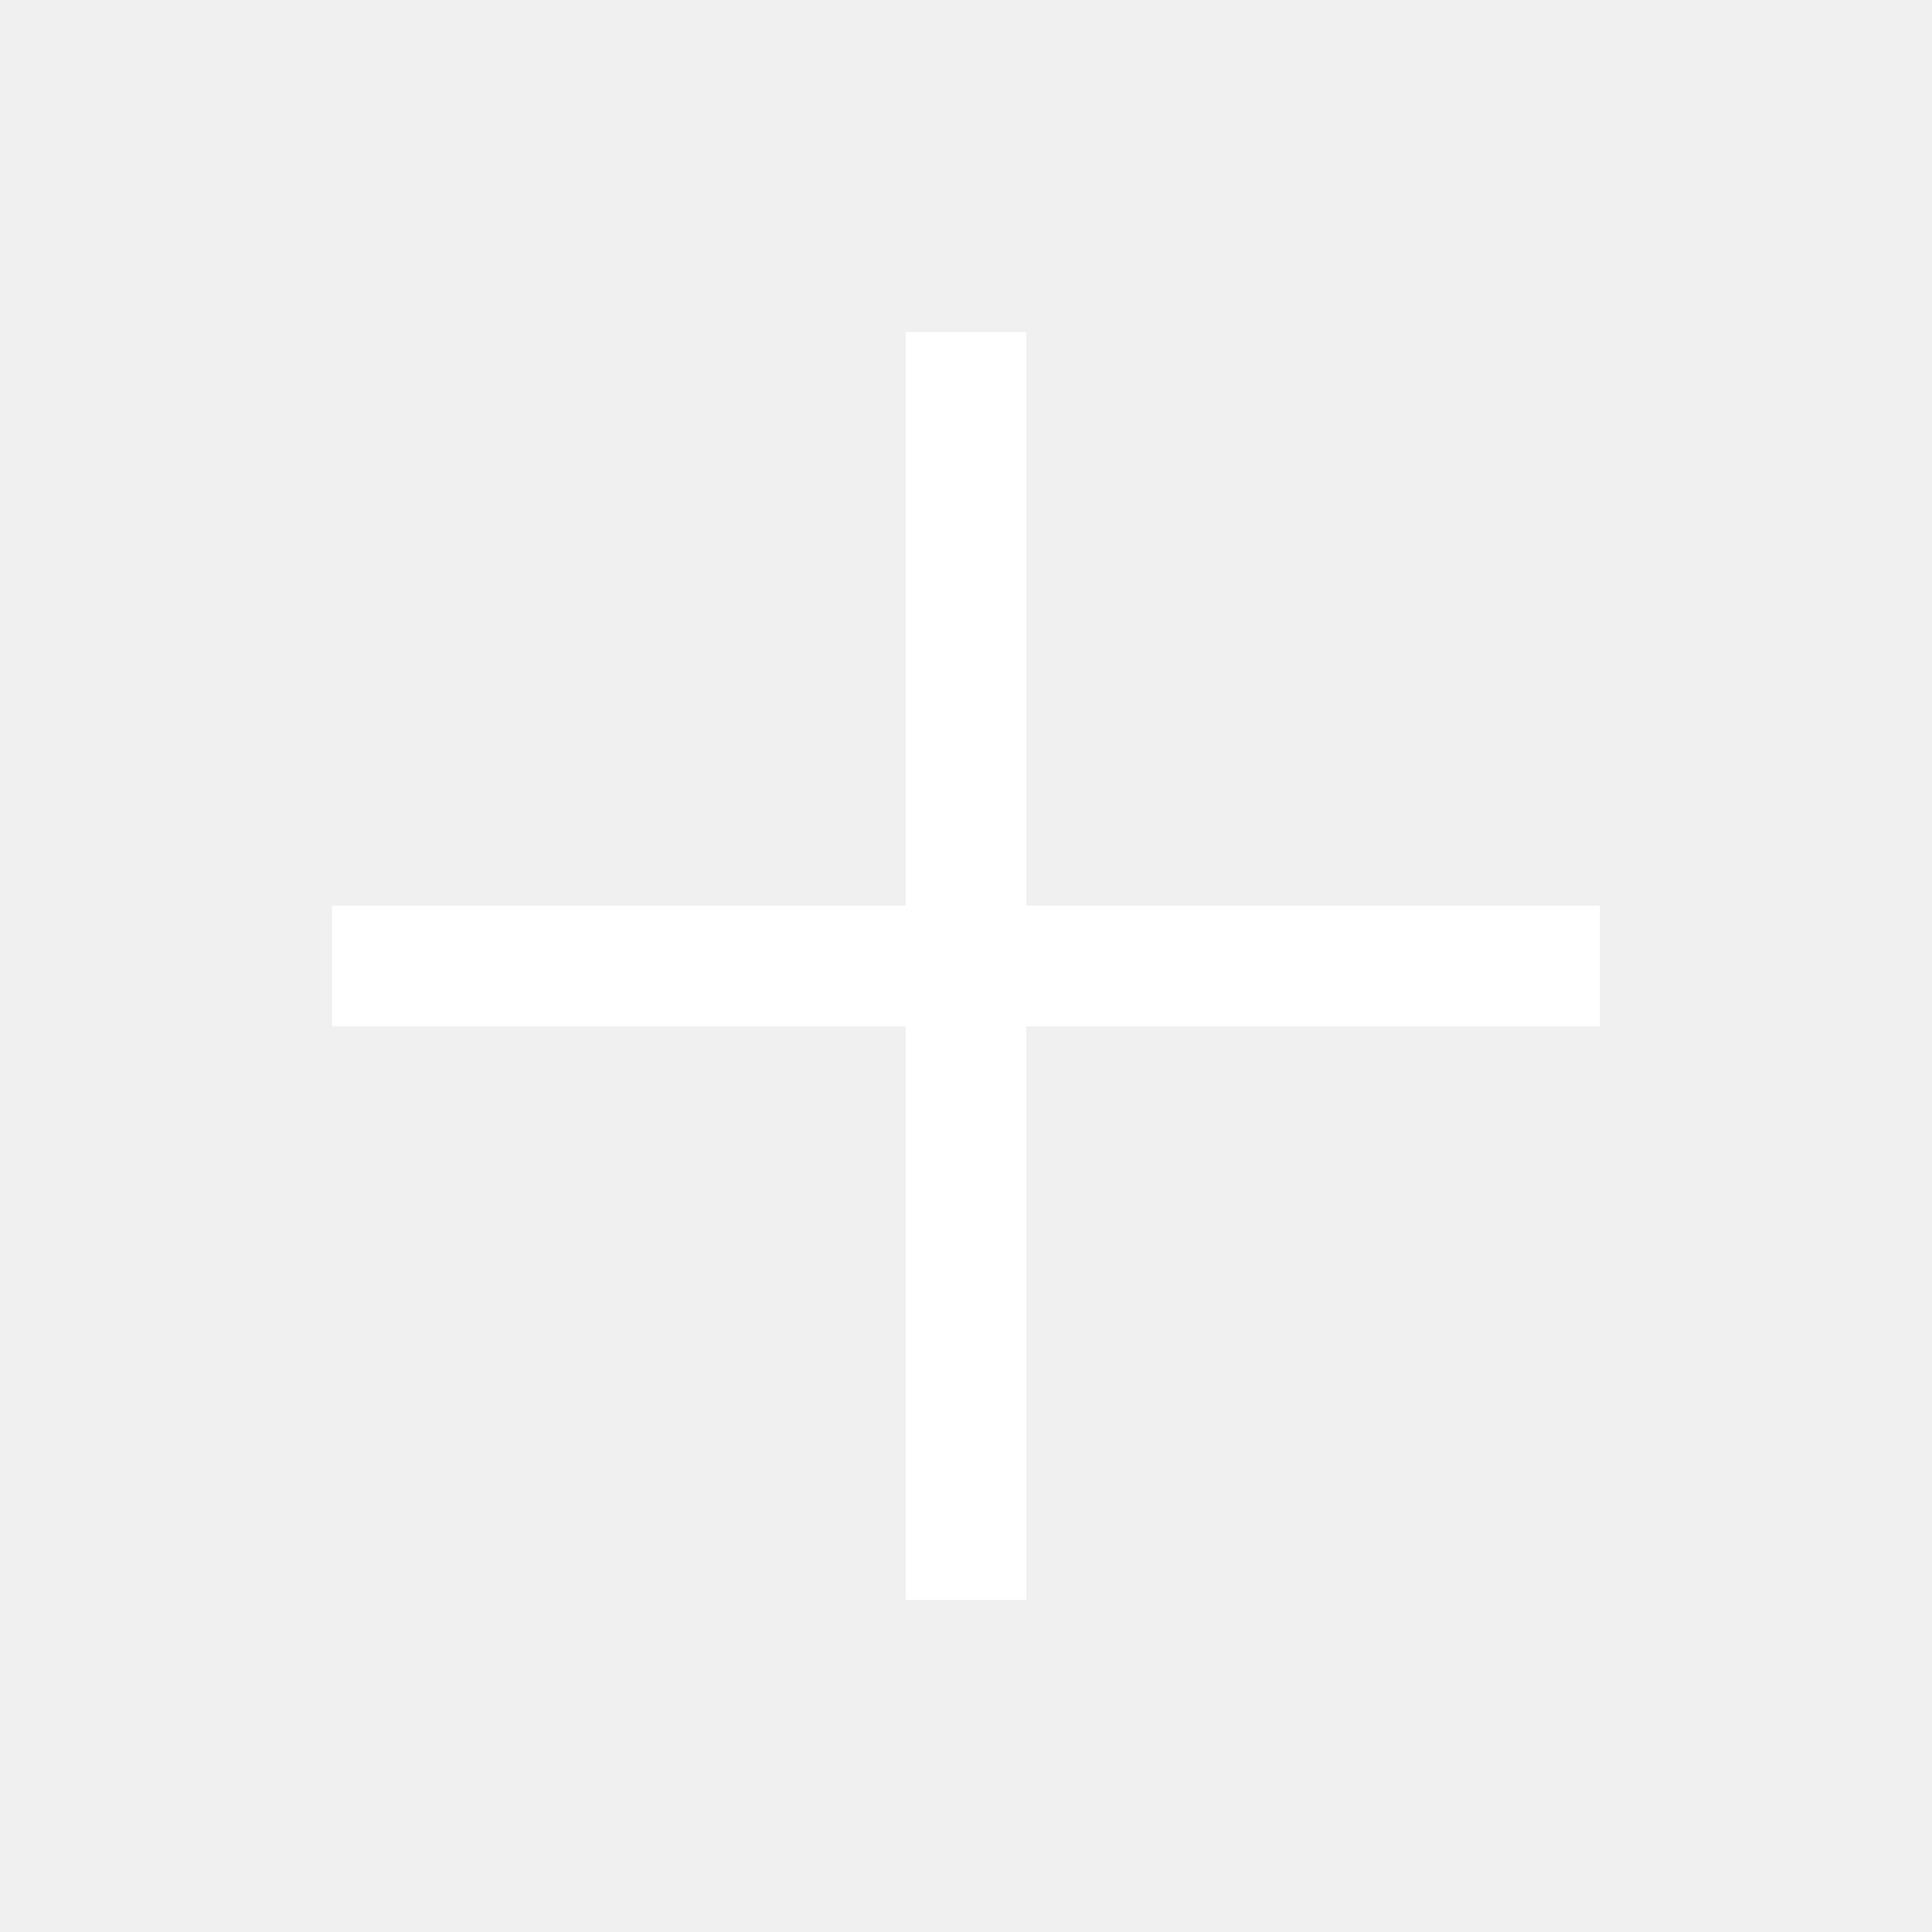
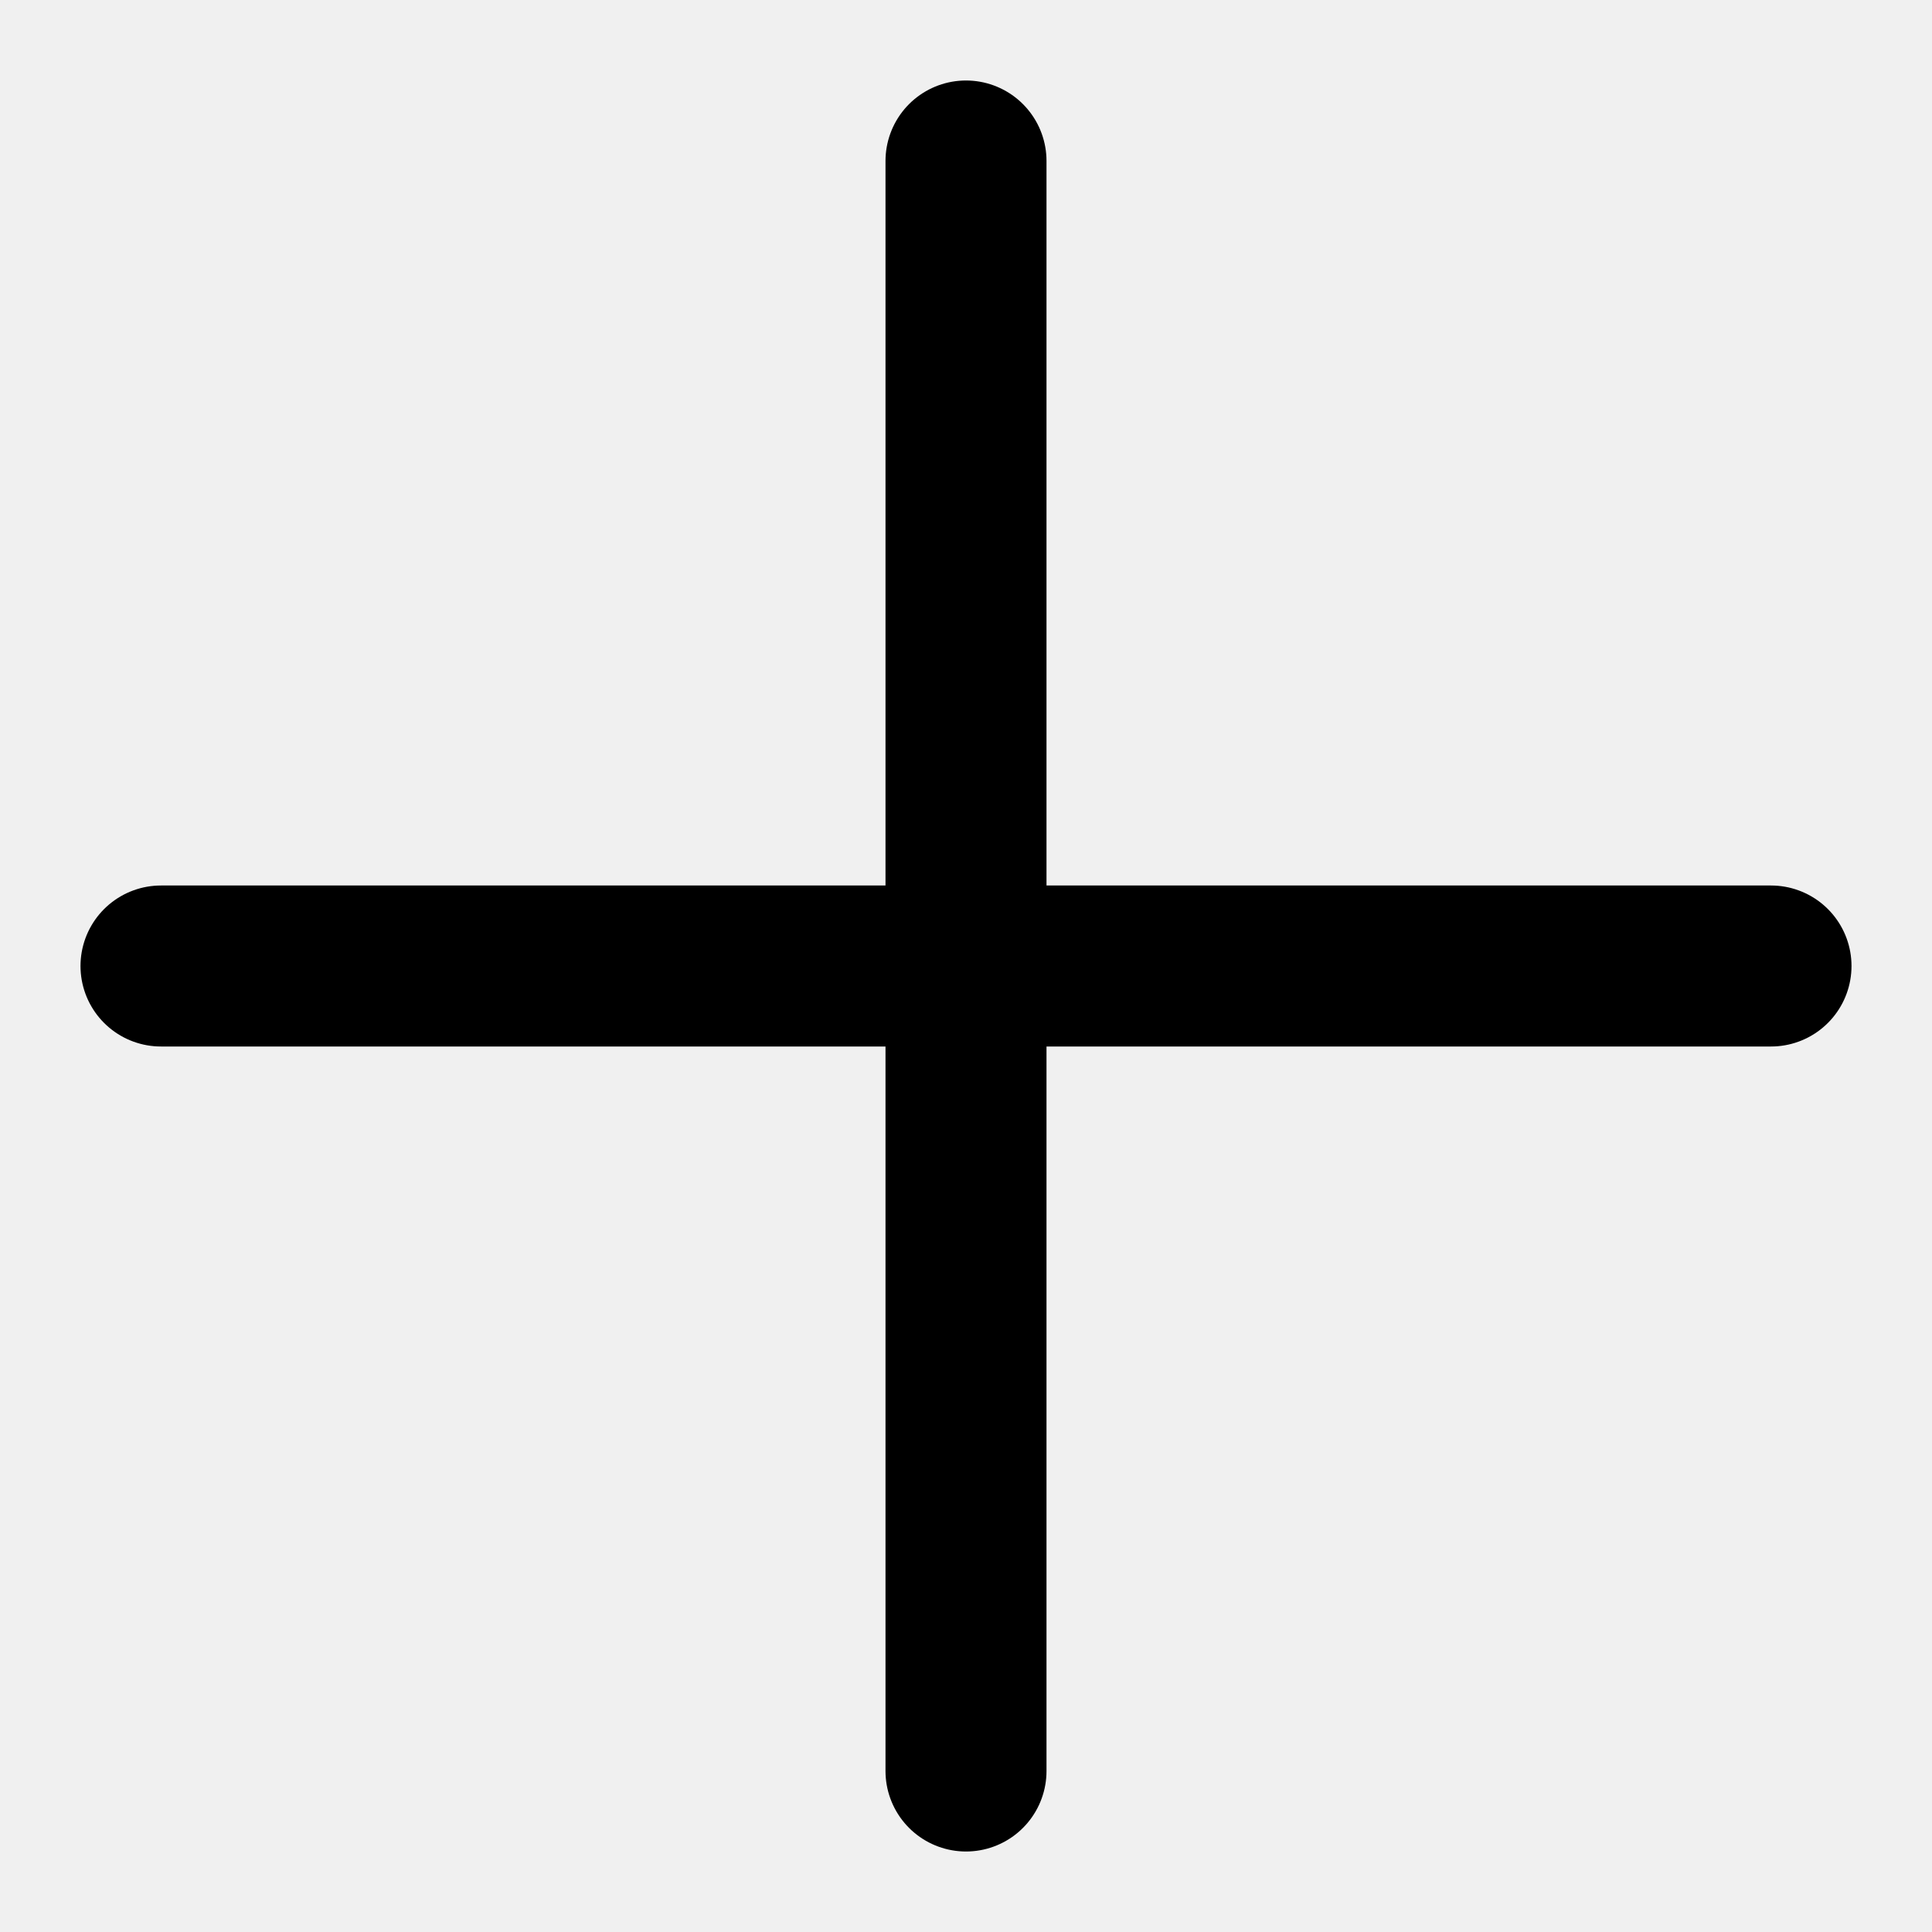
- <svg xmlns="http://www.w3.org/2000/svg" width="64" height="64" viewBox="0 0 64 64" fill="none">
-   <line x1="32" y1="11" x2="32" y2="53" stroke="white" stroke-width="4" />
-   <line x1="11" y1="32" x2="53" y2="32" stroke="white" stroke-width="4" />
+ <svg xmlns="http://www.w3.org/2000/svg" width="24" height="24" viewBox="0 0 24 24" fill="none">
+   <path d="M12 2L12 22M2 12H22" stroke="black" stroke-width="2" stroke-linecap="round" stroke-linejoin="round" />
</svg>
